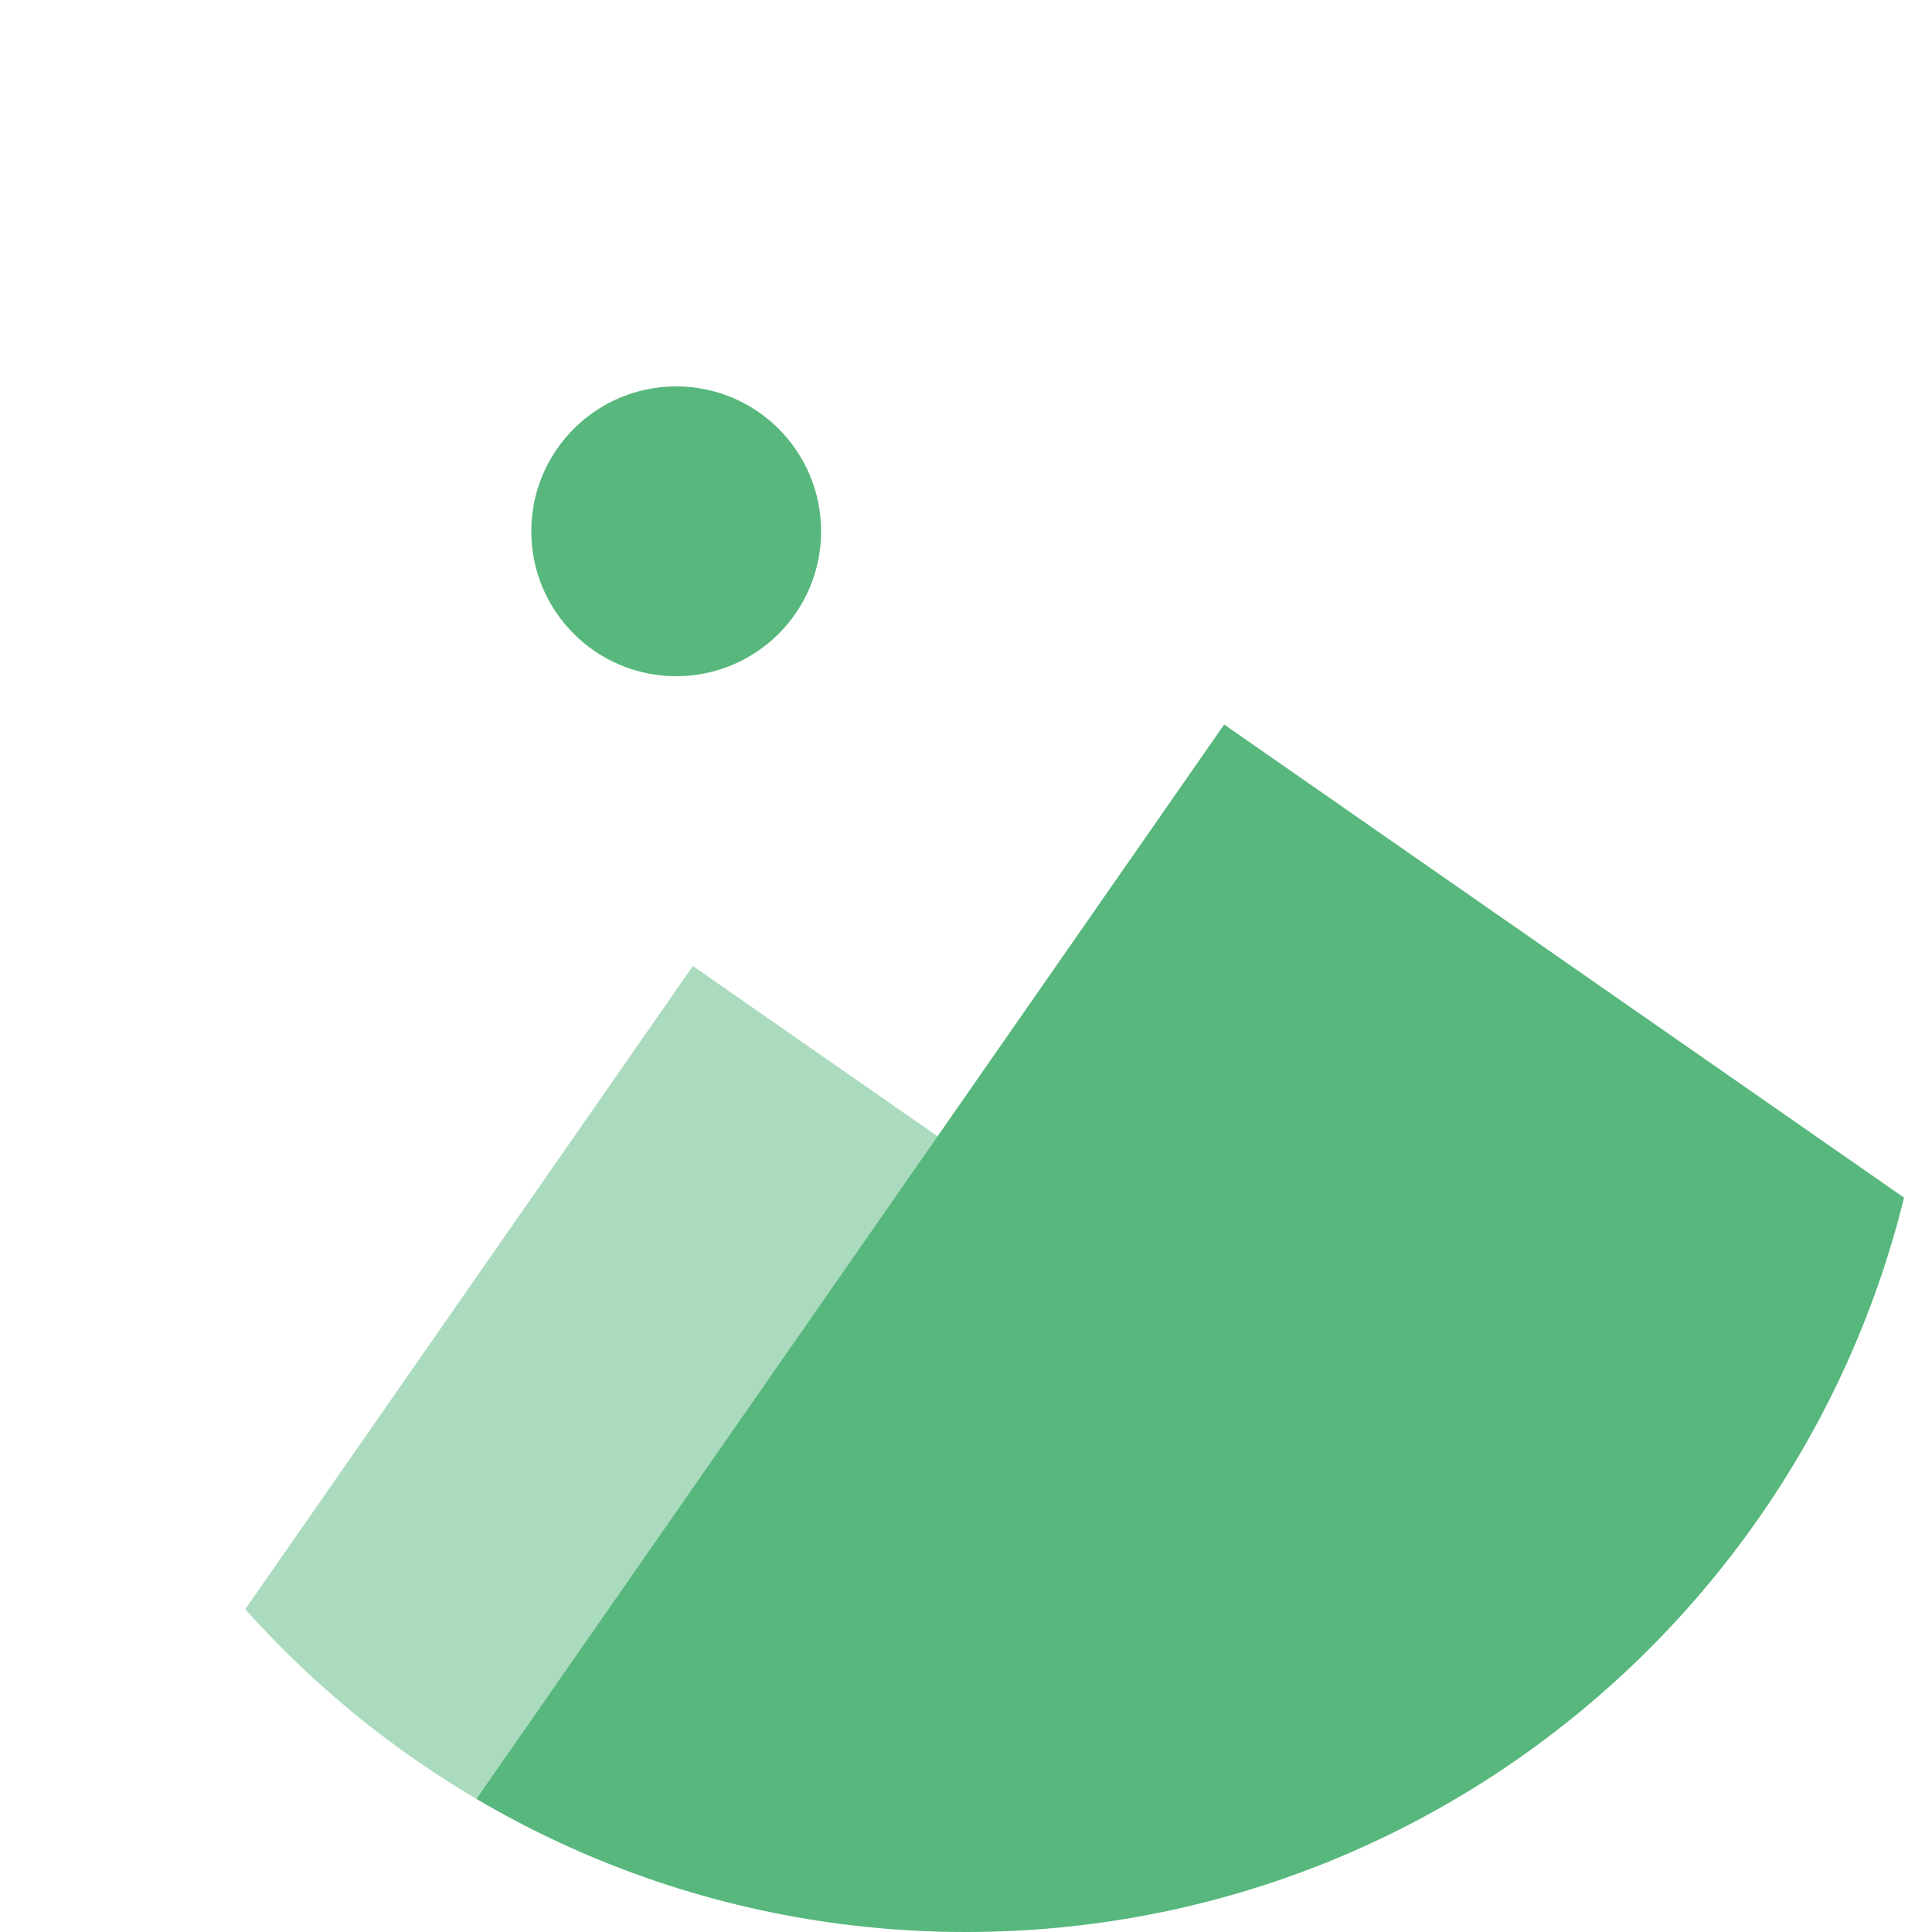
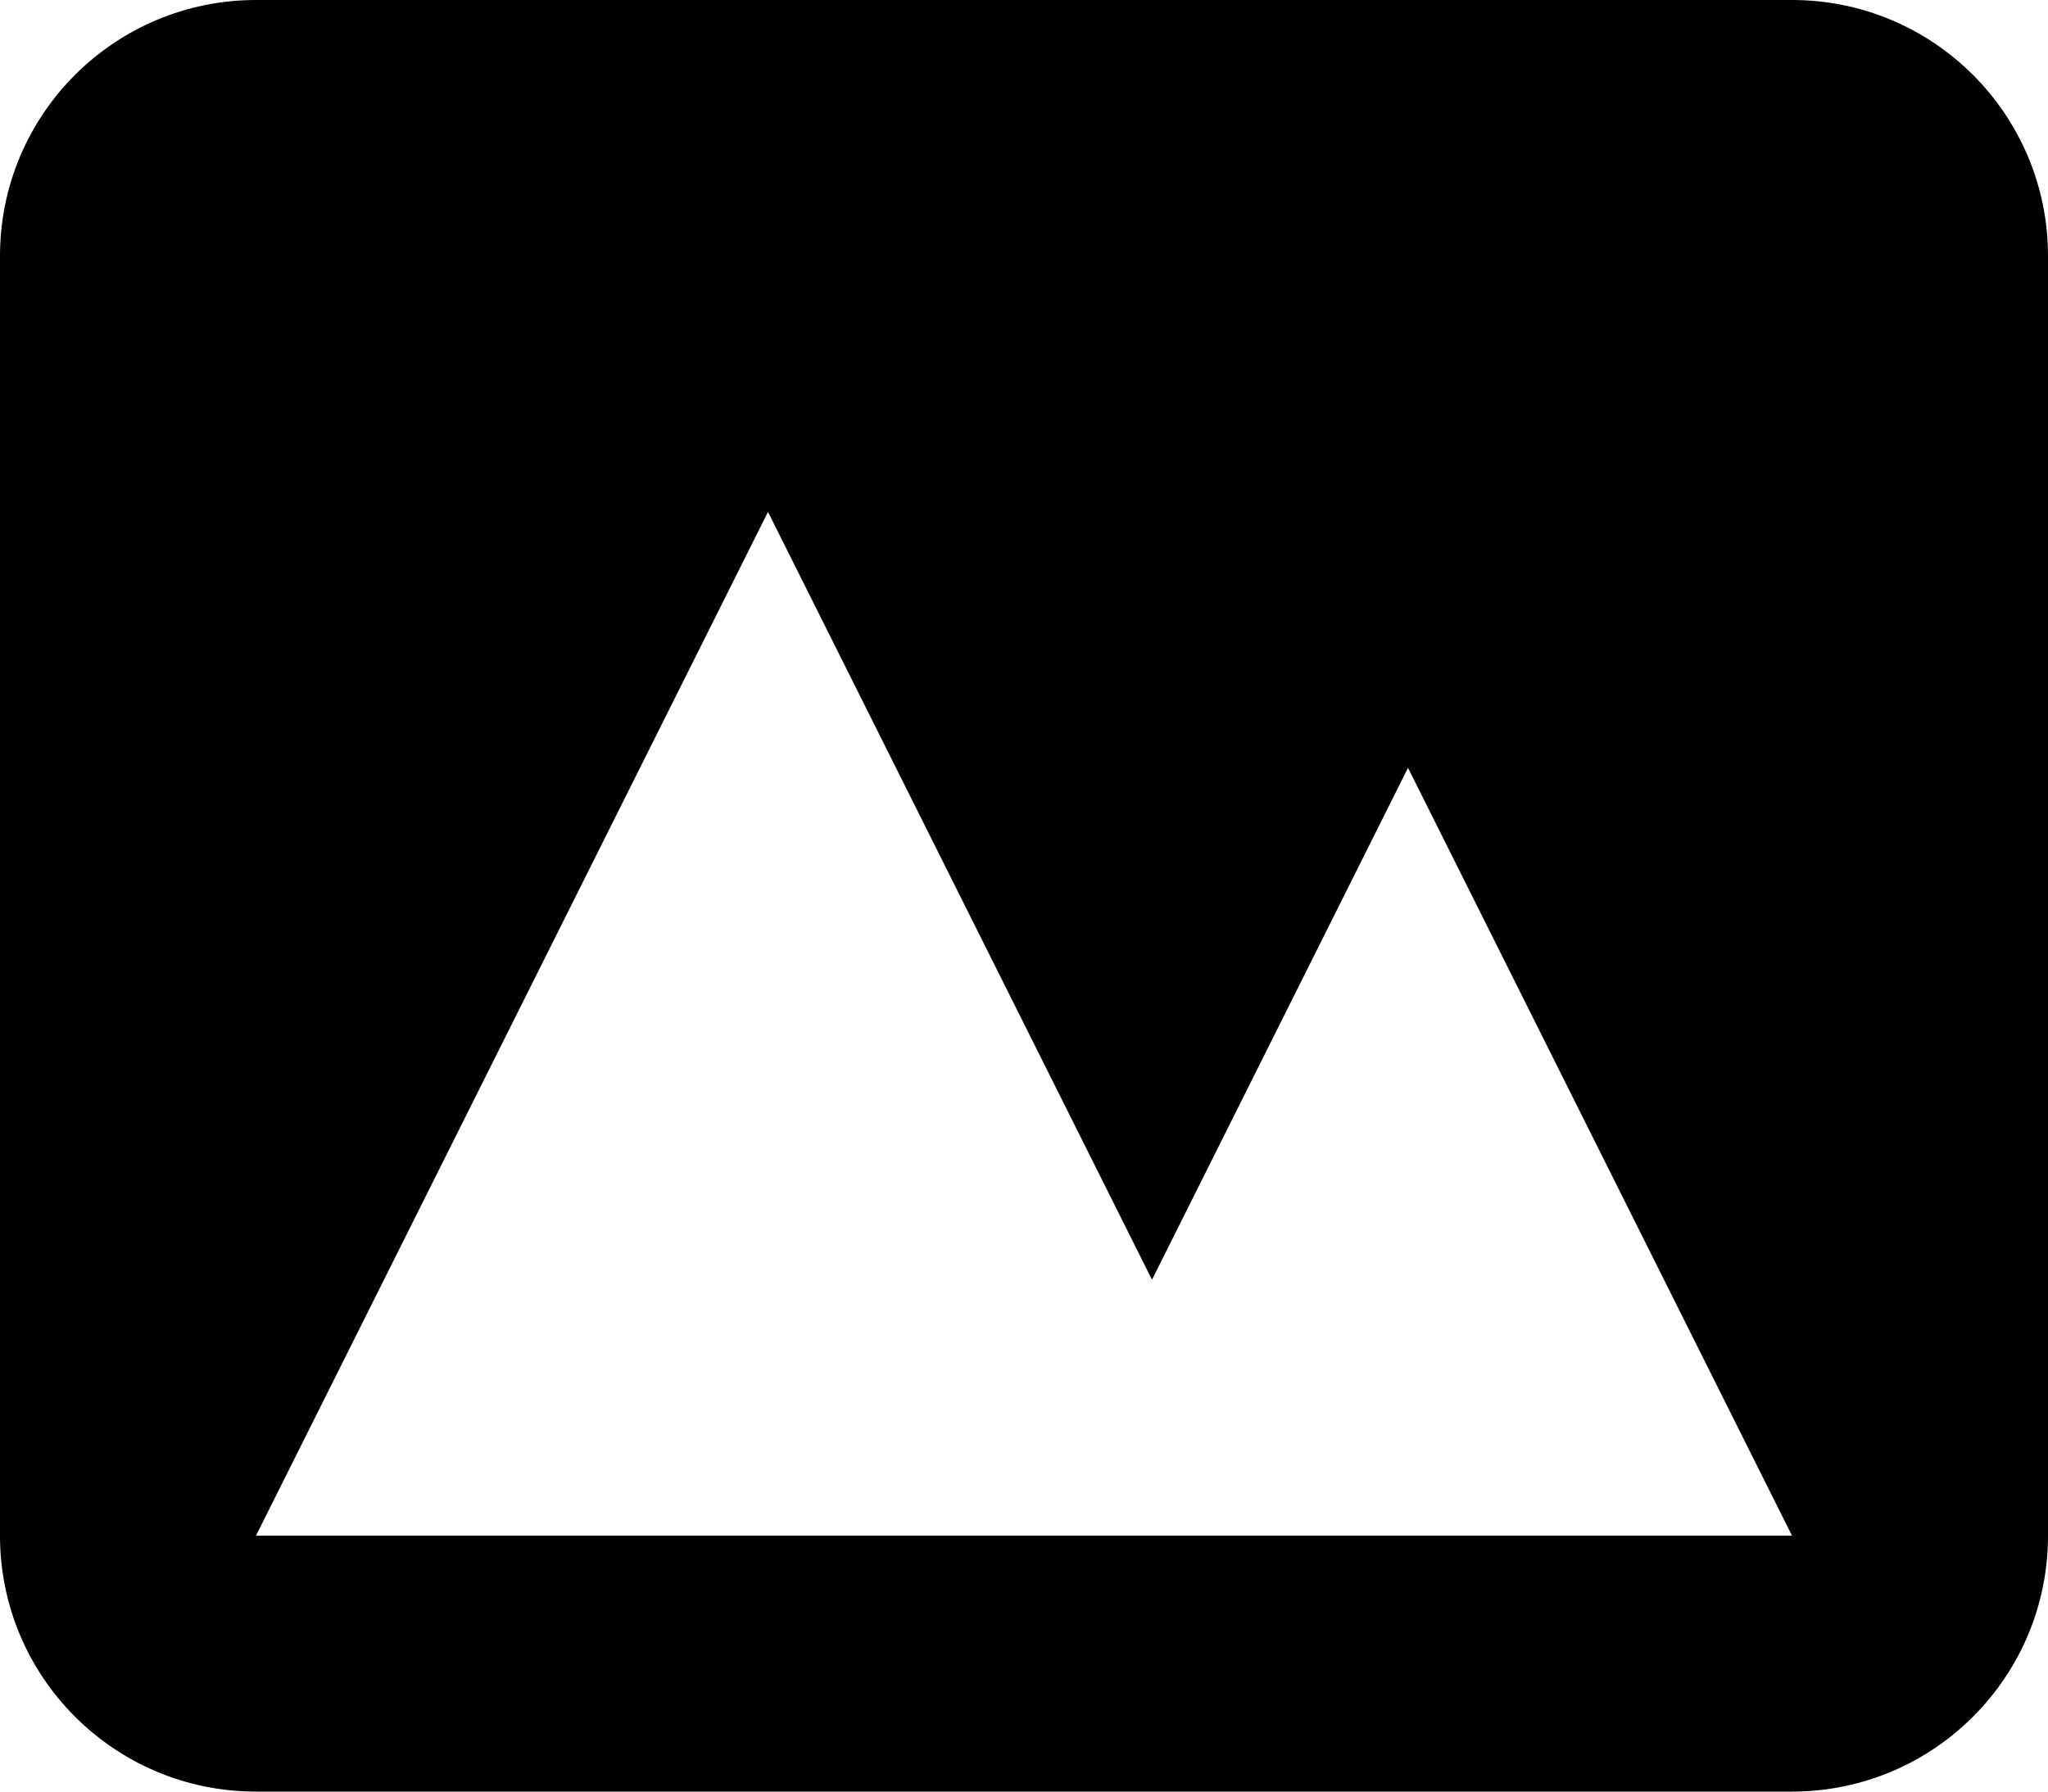
- <svg xmlns="http://www.w3.org/2000/svg" width="40" height="40" viewBox="0 0 40 40" fill="none">
-   <mask id="mask0_226_3001" style="mask-type:alpha" maskUnits="userSpaceOnUse" x="0" y="0" width="40" height="40">
-     <circle cx="20" cy="20" r="20" fill="#E8F5ED" />
-   </mask>
-   <g mask="url(#mask0_226_3001)">
-     <circle cx="14" cy="11" r="3" fill="#57B77D" />
-     <rect x="14.345" y="20" width="46.939" height="32.116" transform="rotate(34.8344 14.3451 20)" fill="#ABDBBE" />
-     <rect x="25.345" y="15" width="46.939" height="32.116" transform="rotate(34.8344 25.3451 15)" fill="#57B77D" />
-   </g>
+ <svg xmlns="http://www.w3.org/2000/svg" width="16" height="14" viewBox="0 0 16 14" fill="none">
+   <path fill-rule="evenodd" clip-rule="evenodd" d="M2 0C0.895 0 0 0.895 0 2V12C0 13.105 0.895 14 2 14H14C15.105 14 16 13.105 16 12V2C16 0.895 15.105 0 14 0H2ZM14 12H2L6 4L9 10L11 6L14 12Z" fill="currentColor" />
</svg>
